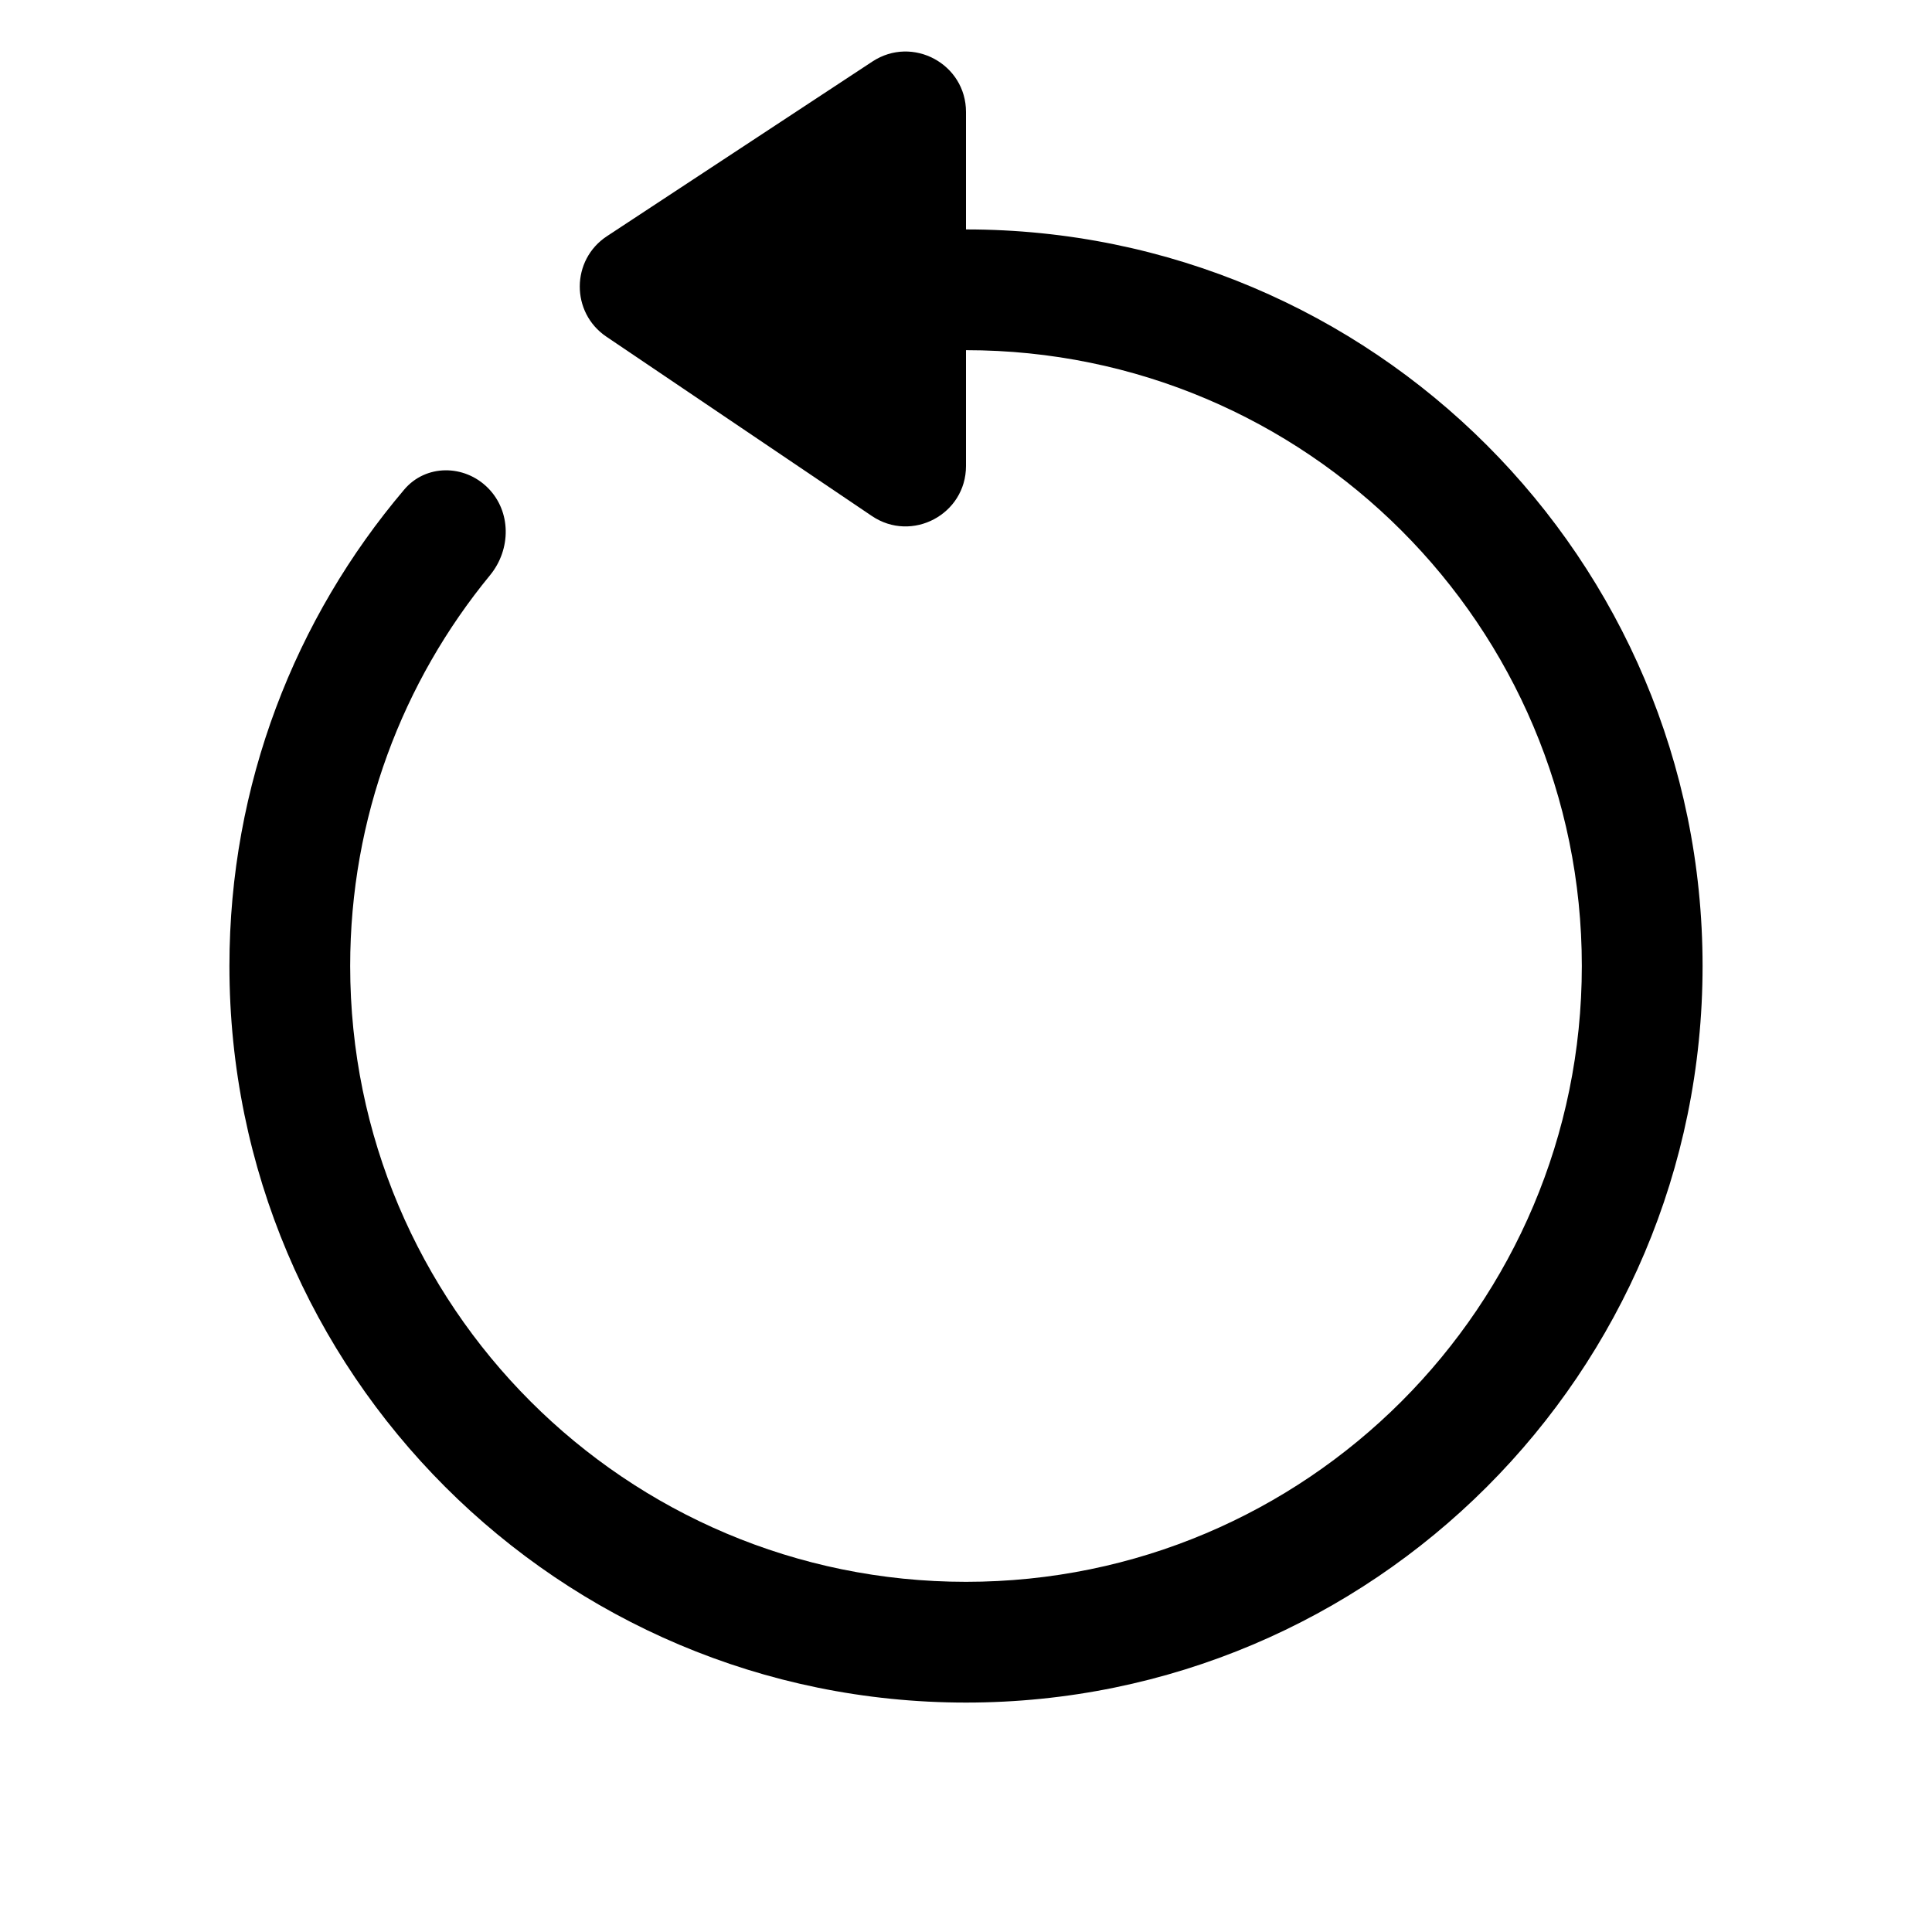
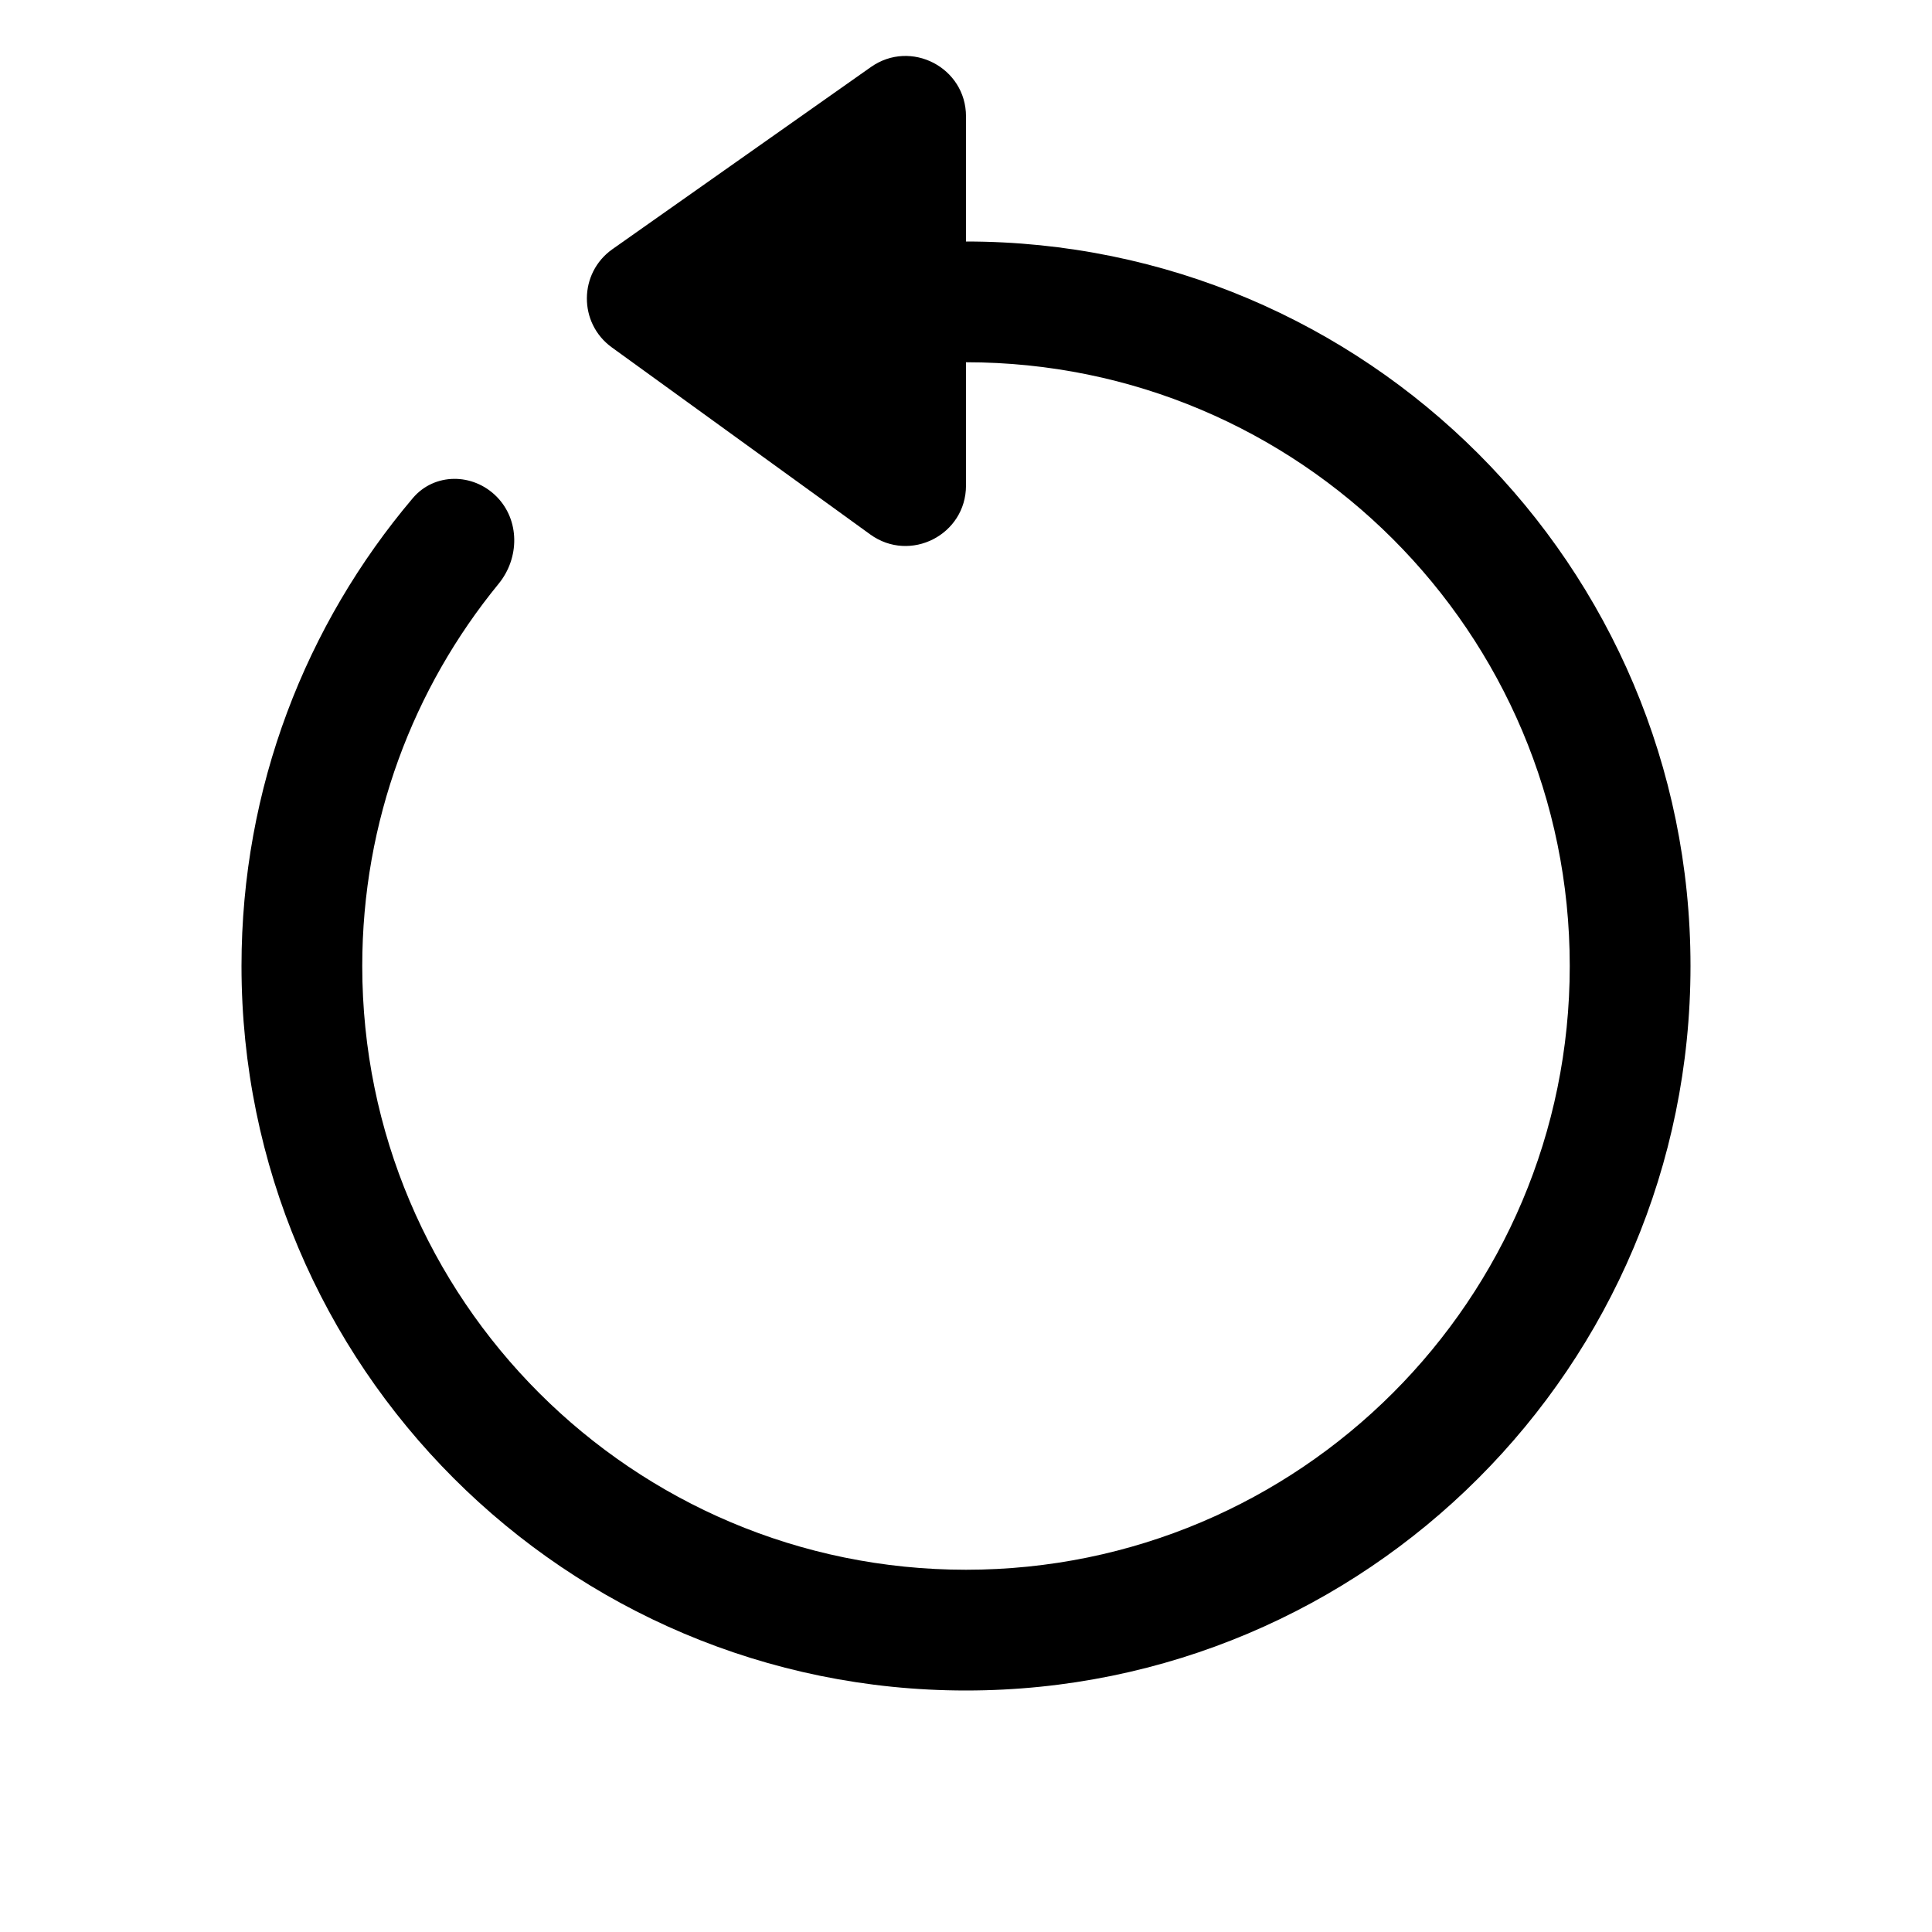
<svg xmlns="http://www.w3.org/2000/svg" width="32" height="32" viewBox="0 0 32 32" fill="none">
-   <path fill-rule="evenodd" clip-rule="evenodd" d="M8.116 9.528C8.467 9.101 8.471 8.471 8.08 8.08C7.69 7.69 7.053 7.687 6.696 8.108C4.89 10.236 3.8 12.991 3.8 16C3.8 22.738 9.262 28.2 16 28.2C22.738 28.2 28.2 22.738 28.2 16C28.2 9.262 22.738 3.8 16 3.8C15.305 3.8 14.623 3.858 13.96 3.97C13.219 4.095 12.991 4.991 13.523 5.522L13.619 5.619C13.855 5.855 14.193 5.954 14.524 5.906C15.006 5.836 15.499 5.8 16 5.8C21.633 5.8 26.2 10.367 26.2 16C26.2 21.633 21.633 26.2 16 26.2C10.367 26.2 5.8 21.633 5.8 16C5.8 13.543 6.669 11.289 8.116 9.528Z" fill="currentColor" />
+   <path fill-rule="evenodd" clip-rule="evenodd" d="M8.258 9.67C8.608 9.243 8.612 8.612 8.222 8.222C7.831 7.831 7.195 7.829 6.838 8.25C5.067 10.341 4 13.046 4 16C4 22.627 9.373 28 16 28C22.627 28 28 22.627 28 16C28 9.373 22.627 4 16 4C15.367 4 14.746 4.049 14.14 4.143C13.393 4.259 13.16 5.16 13.694 5.694L13.796 5.796C14.028 6.028 14.361 6.128 14.687 6.085C15.117 6.029 15.555 6 16 6C21.523 6 26 10.477 26 16C26 21.523 21.523 26 16 26C10.477 26 6 21.523 6 16C6 13.598 6.847 11.394 8.258 9.67Z" fill="currentColor" />
  <path d="M13.646 12.073H12.141L9.972 13.466V14.915L12.014 13.611H12.065V20.8H13.646V12.073ZM18.896 20.919C20.741 20.919 22.028 19.666 22.028 17.932C22.028 16.253 20.86 15.043 19.275 15.043C18.567 15.043 17.941 15.324 17.617 15.708H17.566L17.817 13.394H21.572V12.073H16.509L16.053 16.573L17.481 16.807C17.775 16.483 18.329 16.266 18.853 16.27C19.812 16.274 20.502 16.982 20.498 17.971C20.502 18.946 19.829 19.641 18.896 19.641C18.107 19.641 17.472 19.142 17.417 18.427H15.883C15.925 19.875 17.191 20.919 18.896 20.919Z" />
-   <path d="M16 1.855L16 7.718C16 8.519 15.104 8.995 14.44 8.546L10.043 5.576C9.452 5.176 9.457 4.304 10.053 3.912L14.45 1.019C15.115 0.582 16 1.059 16 1.855Z" fill="currentColor" />
+   <path d="M16 1.928L16 8.042C16 8.858 15.075 9.33 14.414 8.852L10.134 5.754C9.578 5.352 9.584 4.522 10.144 4.127L14.424 1.111C15.086 0.644 16 1.118 16 1.928Z" fill="currentColor" />
</svg>
